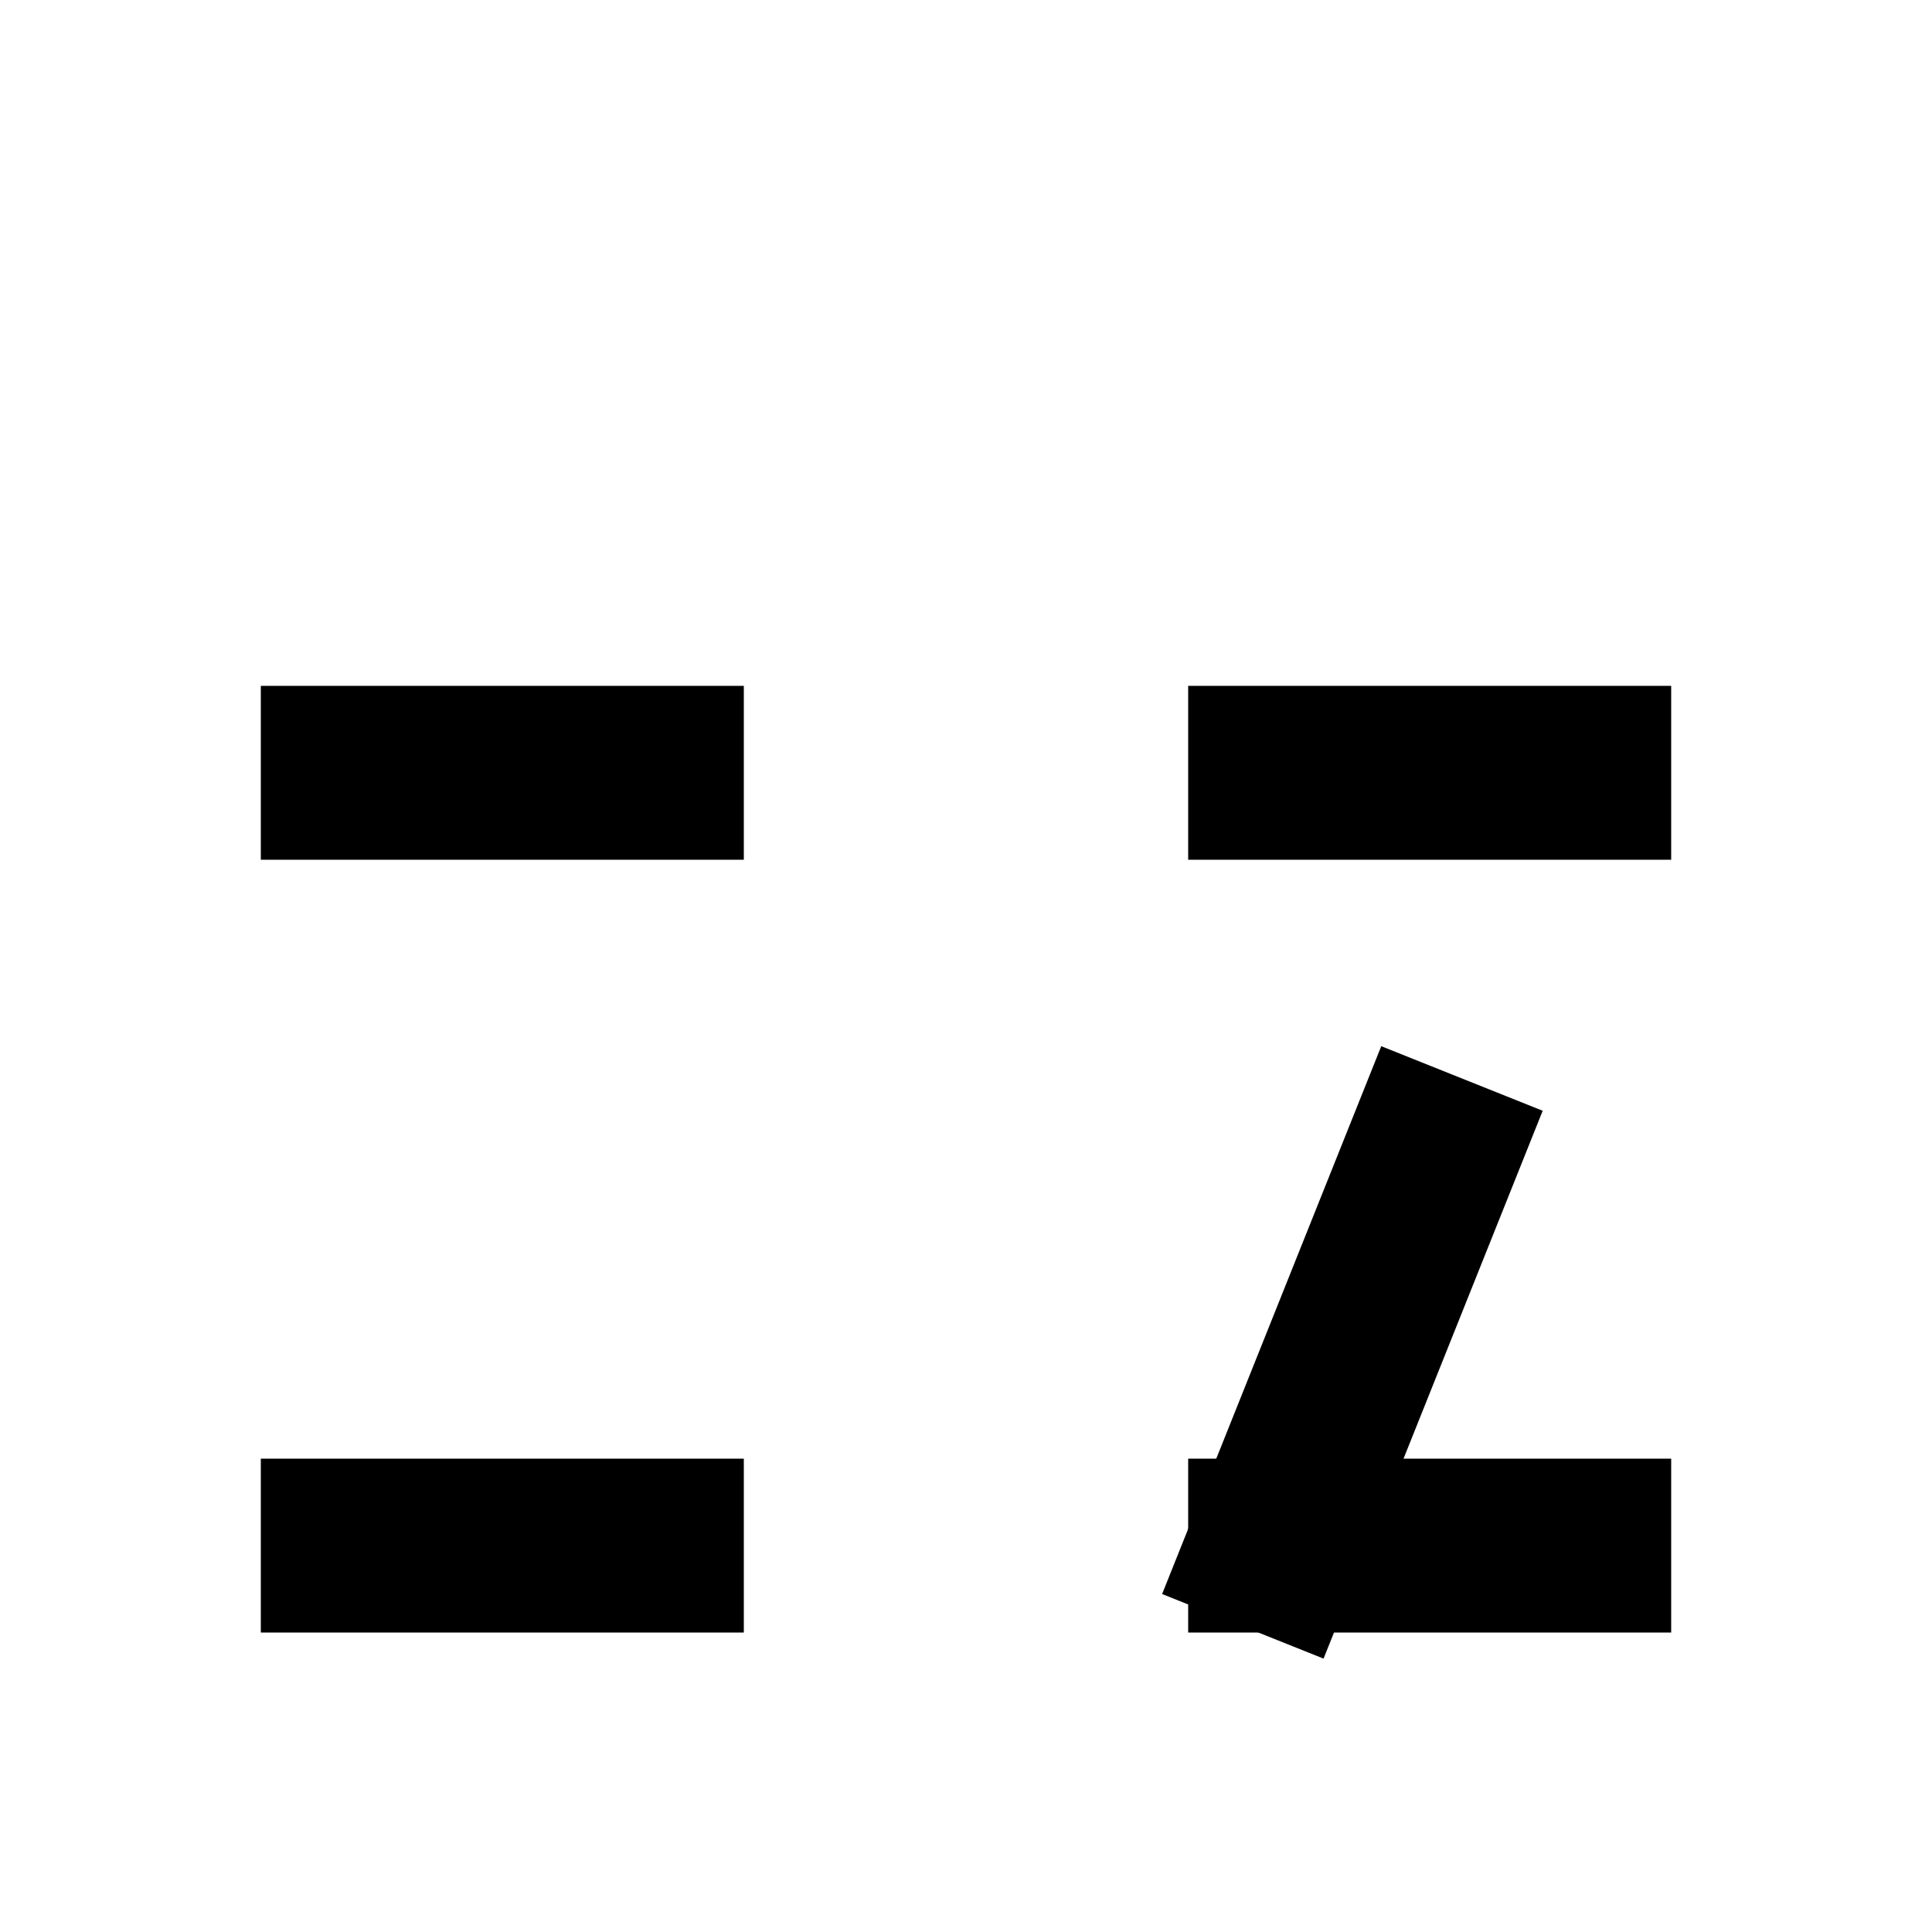
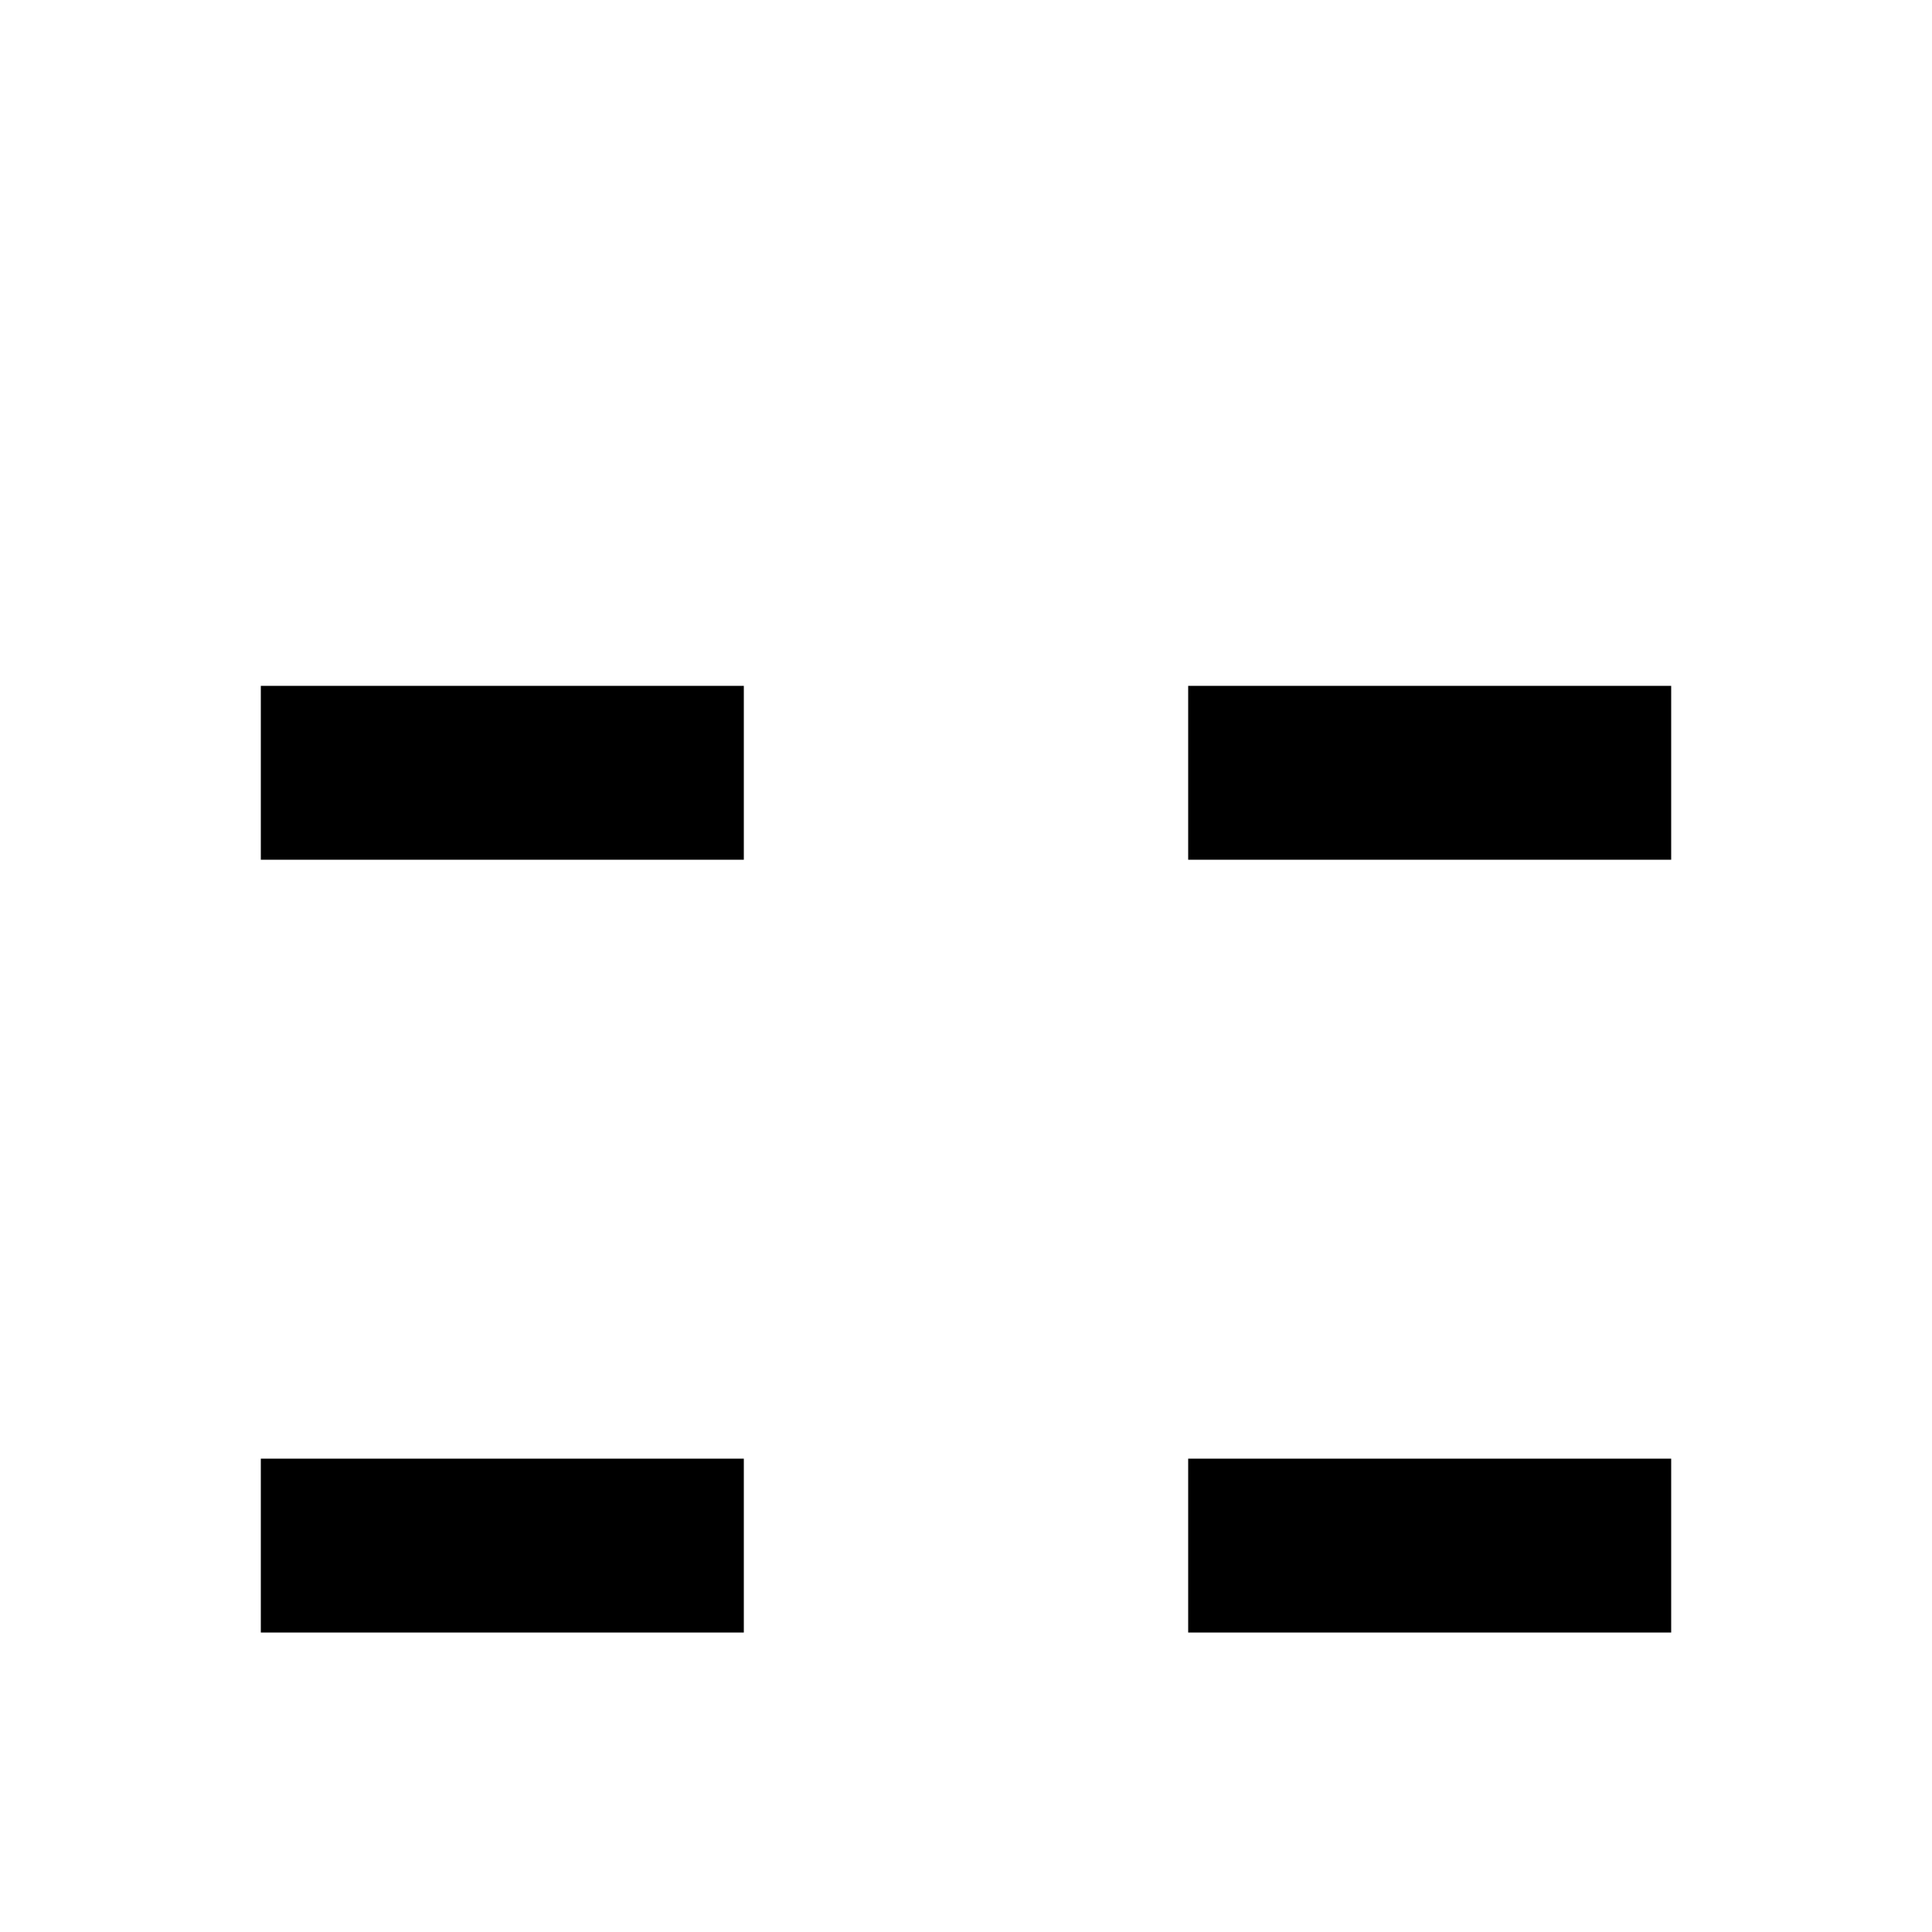
<svg xmlns="http://www.w3.org/2000/svg" viewBox="0 0 100 100" fill="none" stroke="currentColor" stroke-width="9" stroke-linecap="square" stroke-linejoin="miter">
  <path d="M 18 80 L 34 80" />
  <path d="M 18 40 L 34 40" />
  <path d="M 66 40 L 82 40" />
  <path d="M 66 80 L 82 80" />
-   <path d="M 66 80 L 74 60" />
</svg>
